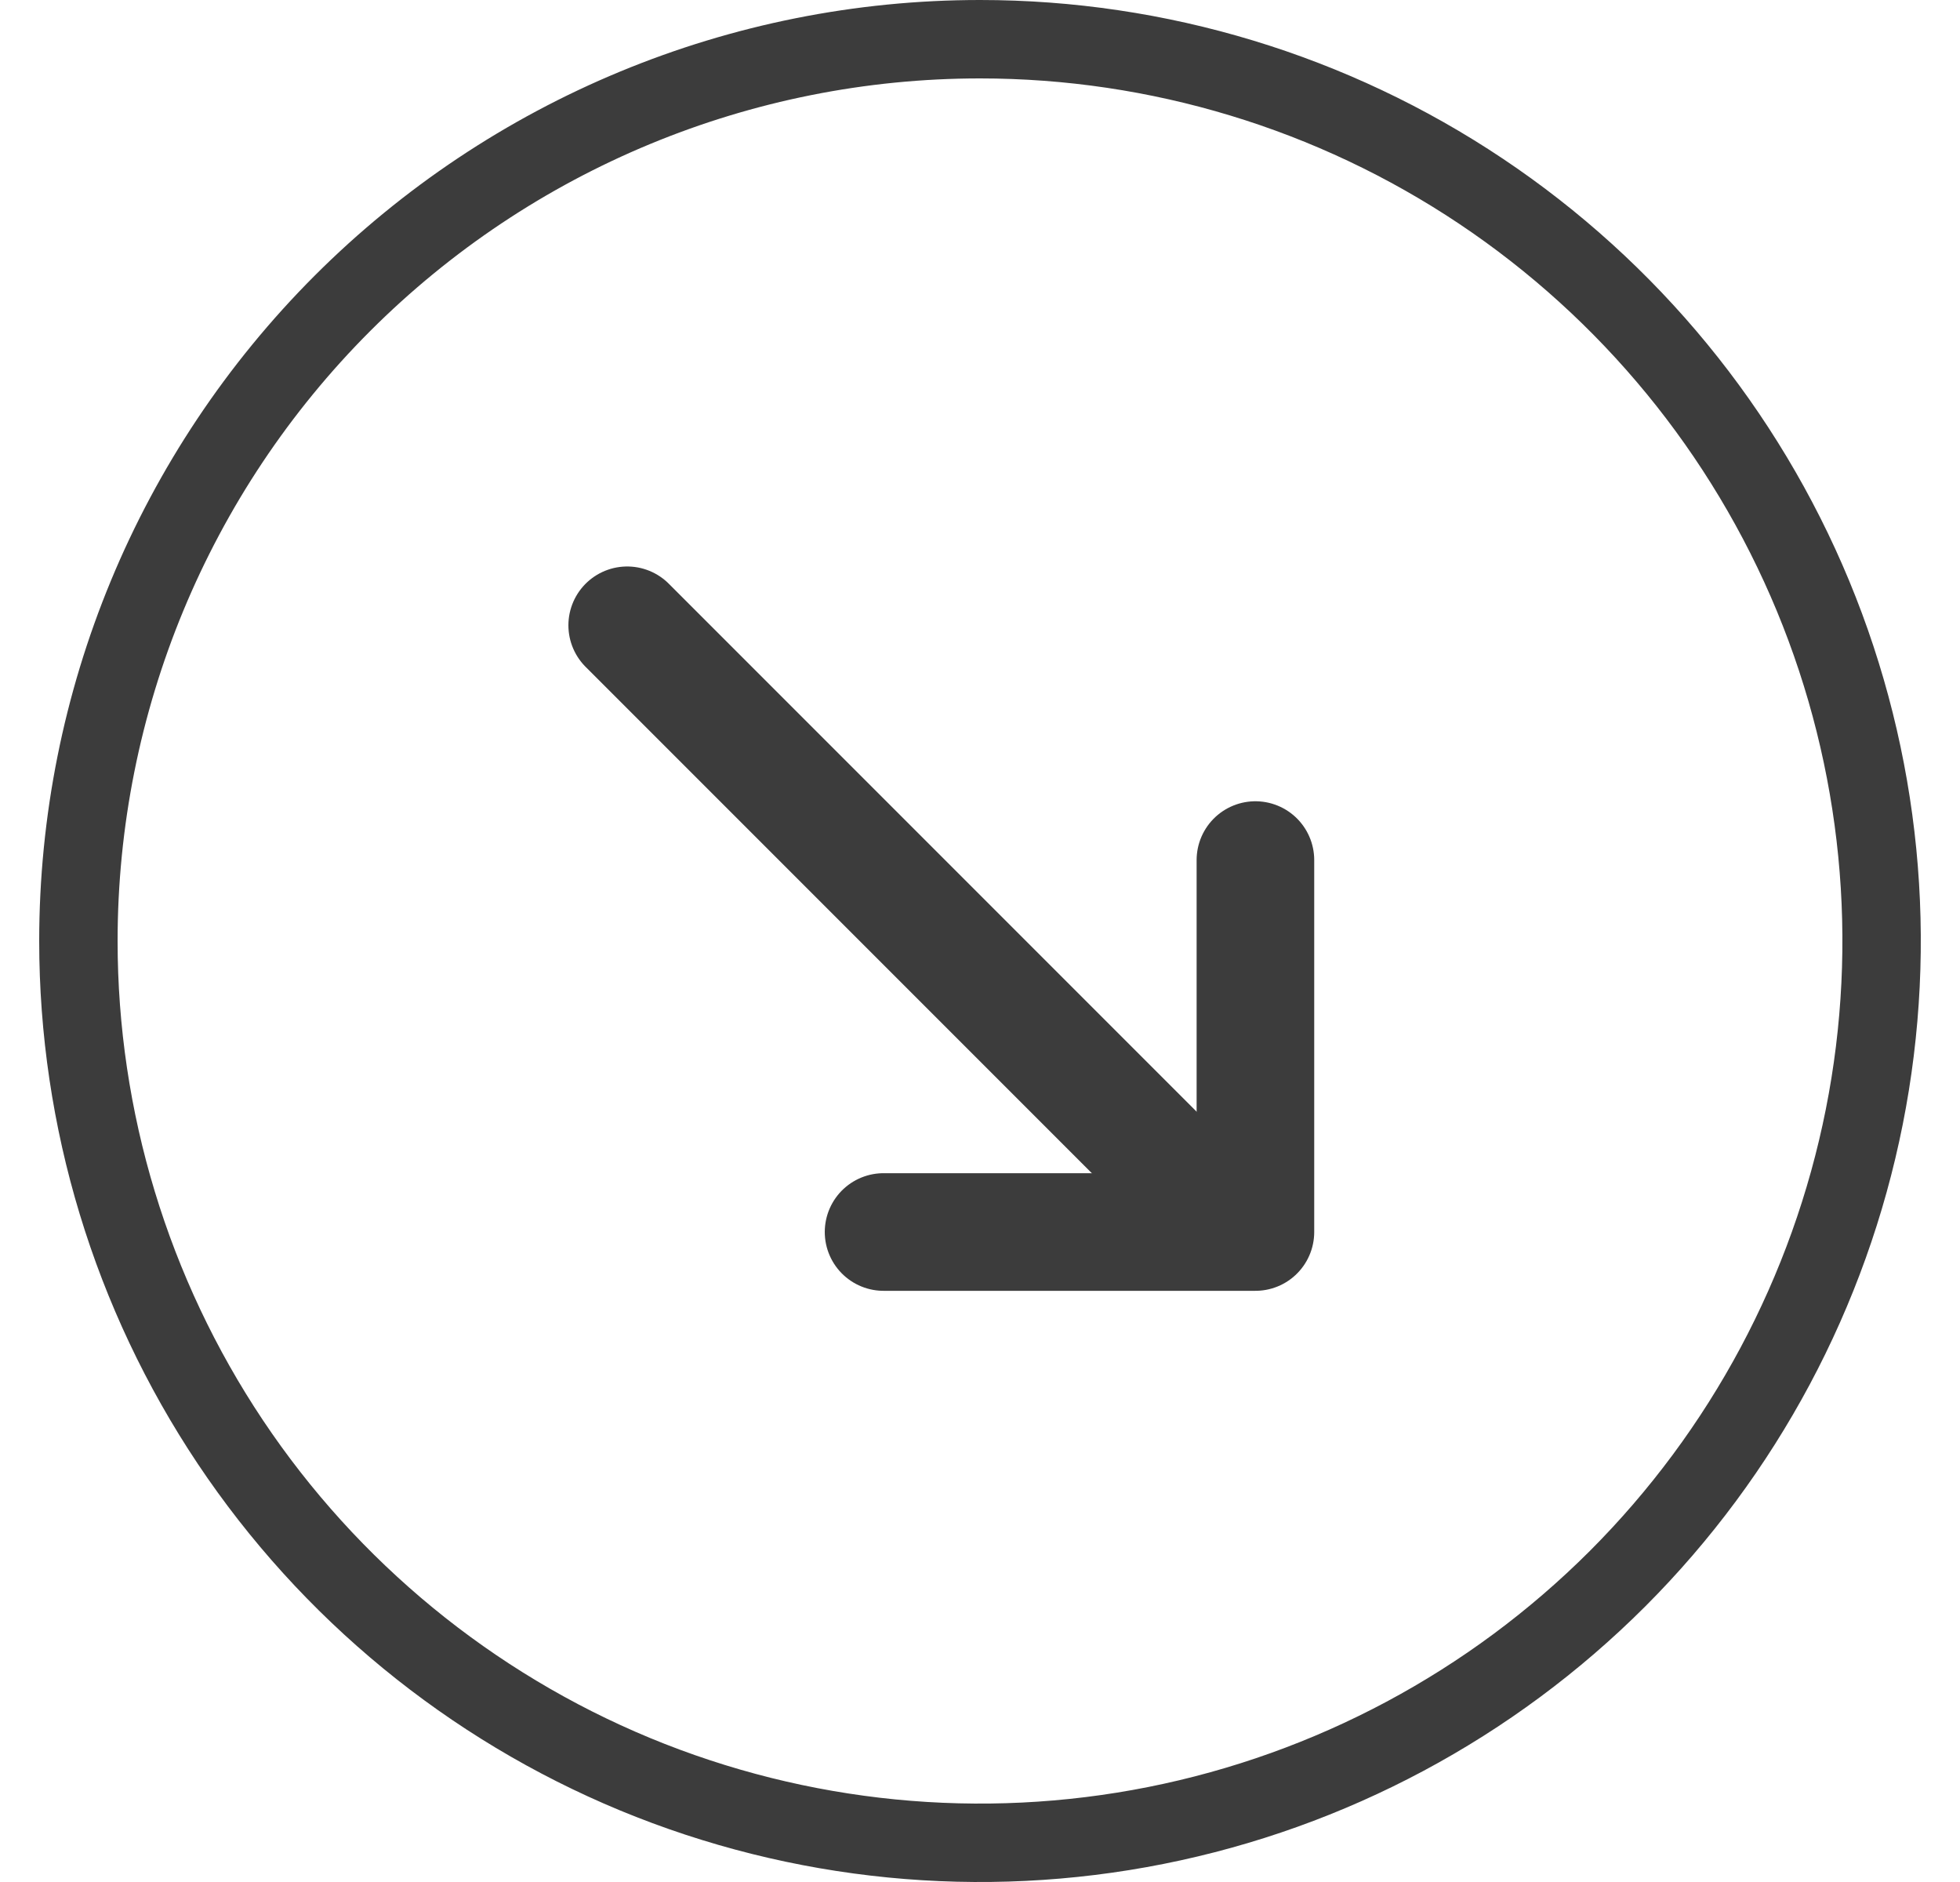
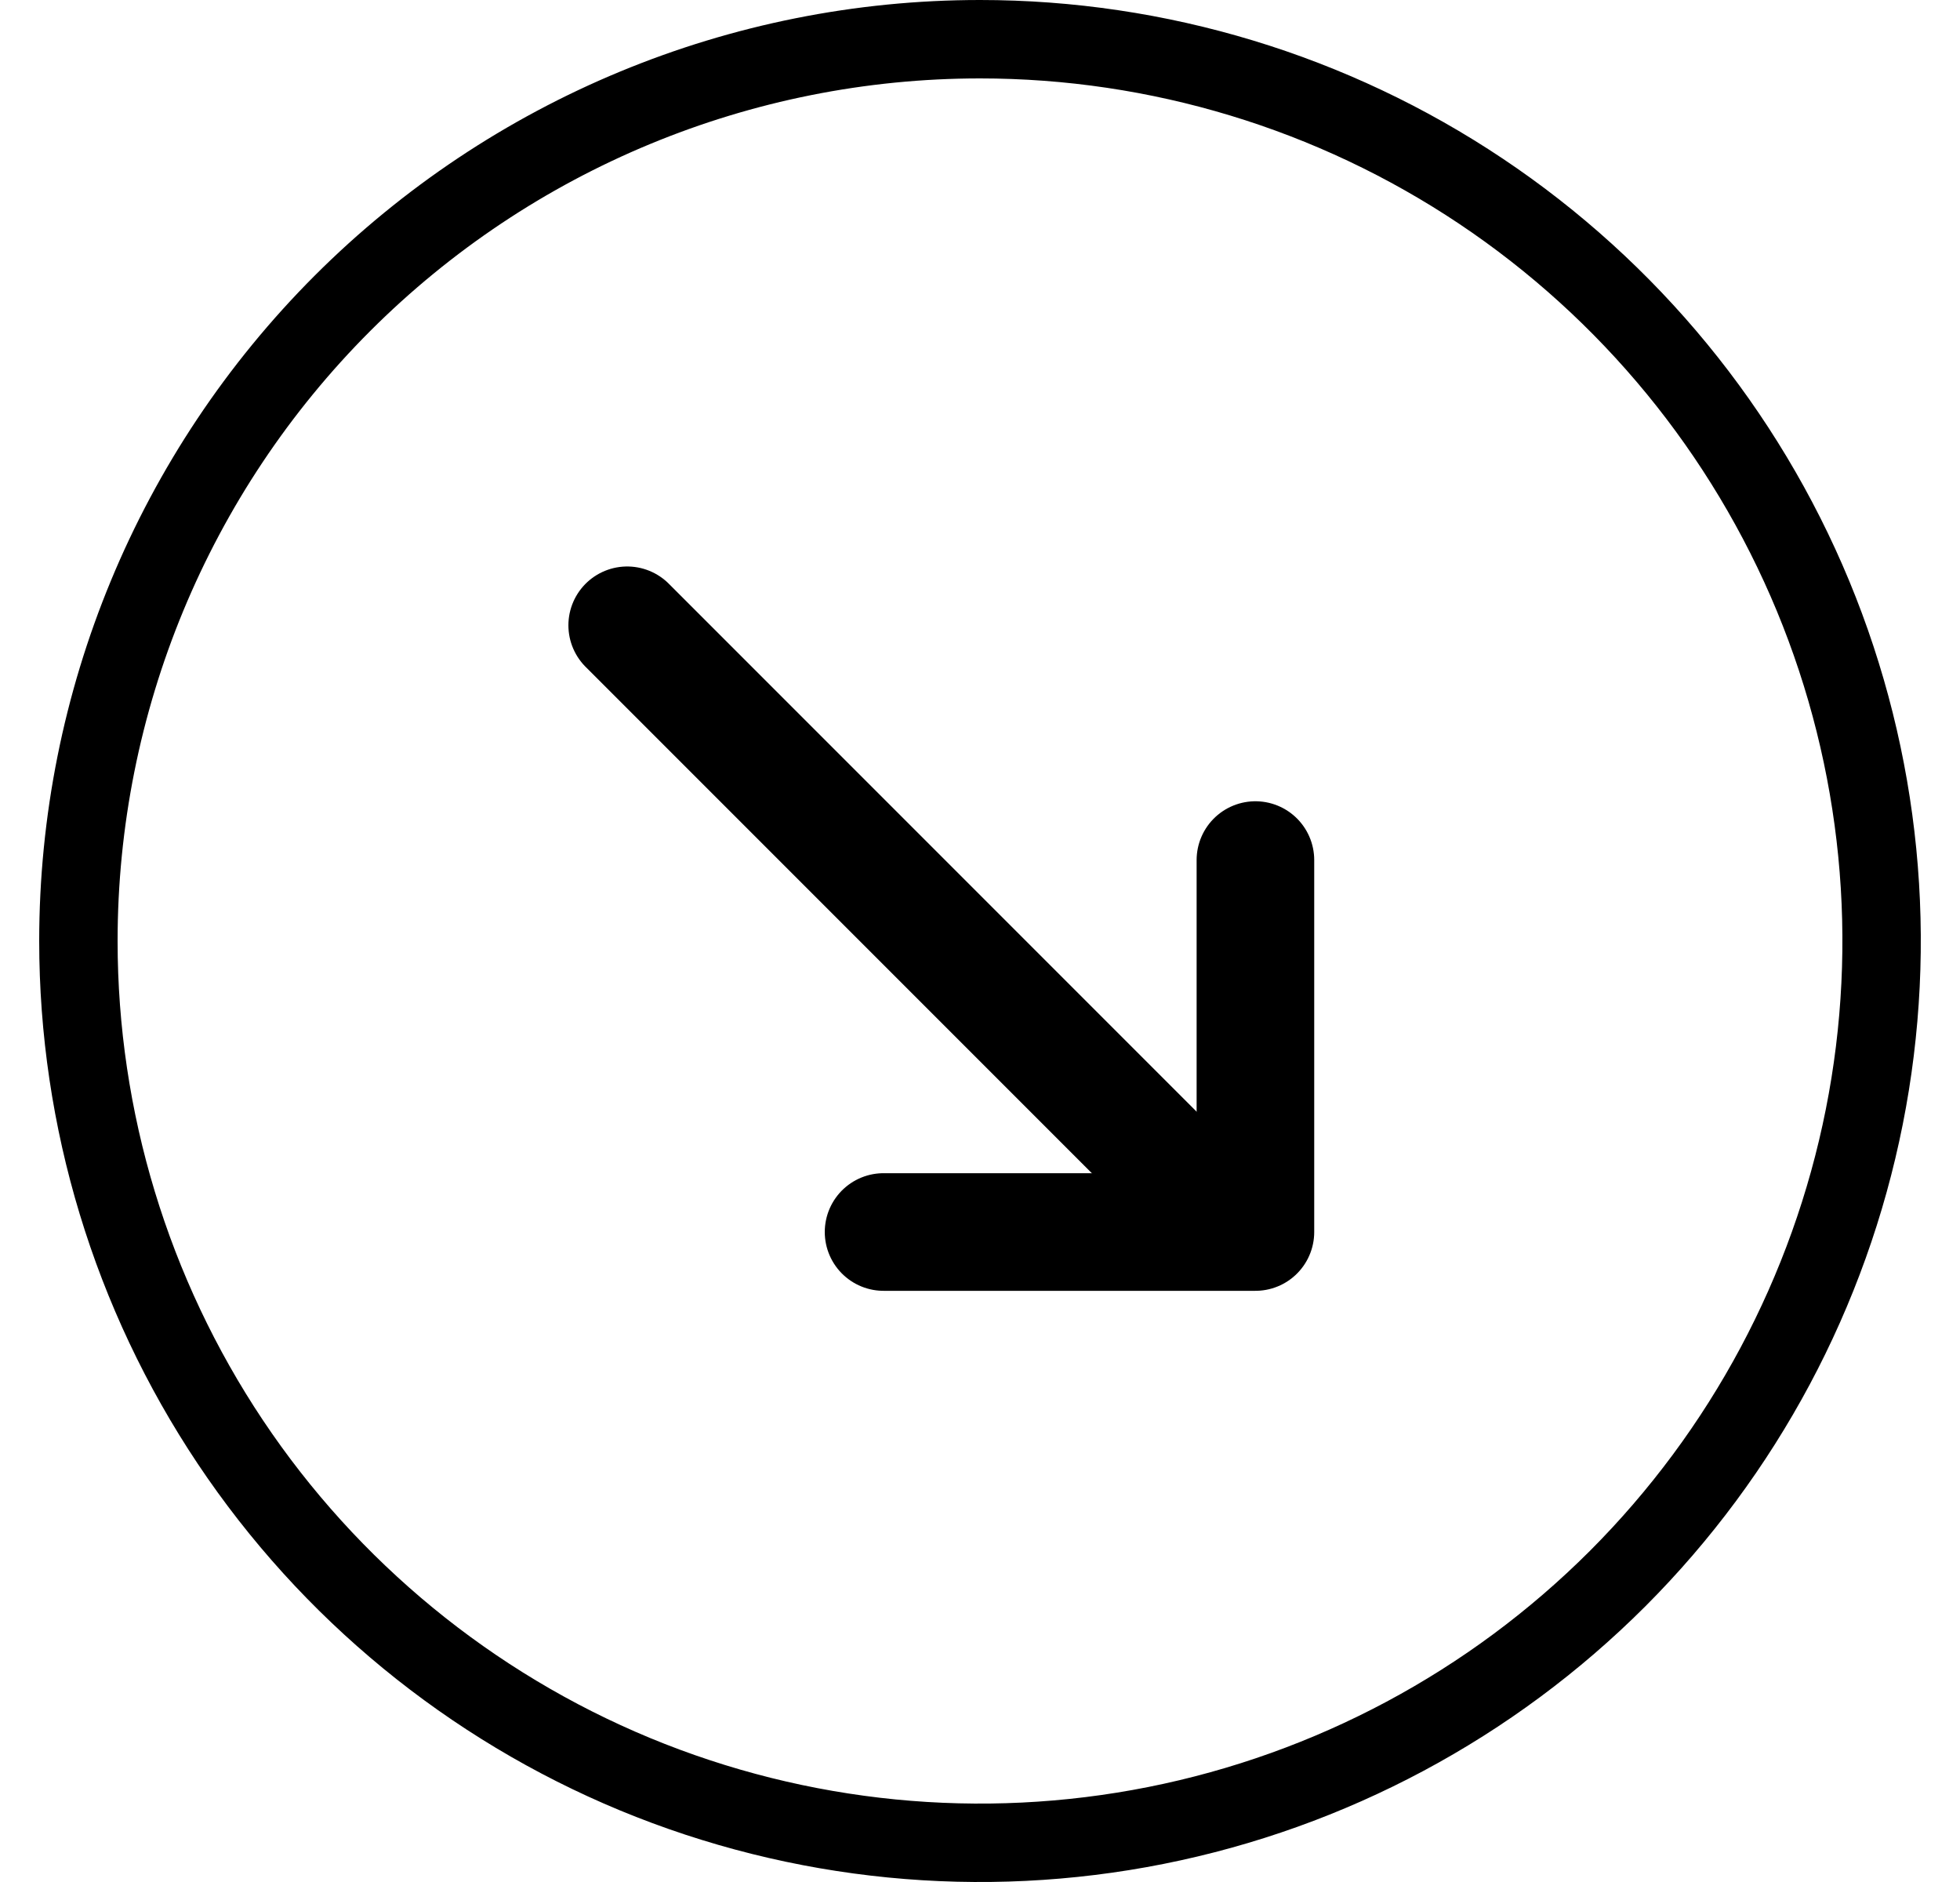
<svg xmlns="http://www.w3.org/2000/svg" width="25" height="24" viewBox="0 0 25 24" fill="none">
-   <path d="M4.368 3.868C6.525 1.712 9.45 0.5 12.5 0.5C14.774 0.5 16.998 1.174 18.889 2.438C20.78 3.702 22.254 5.498 23.125 7.599C23.995 9.7 24.223 12.013 23.779 14.243C23.335 16.474 22.24 18.523 20.632 20.132C19.023 21.74 16.974 22.835 14.744 23.279C12.513 23.723 10.201 23.495 8.099 22.625C5.998 21.754 4.202 20.28 2.938 18.389C1.675 16.498 1 14.274 1 12C1 8.95 2.212 6.025 4.368 3.868Z" stroke="#3C3C3C" />
-   <path d="M15.115 15.089L8 7.974" stroke="#3C3C3C" stroke-width="1.5" stroke-linecap="round" stroke-linejoin="round" />
-   <path d="M11.27 15.711L16.013 15.711L16.013 10.968" stroke="#3C3C3C" stroke-width="1.5" stroke-linecap="round" stroke-linejoin="round" />
+   <path d="M4.368 3.868C6.525 1.712 9.45 0.5 12.5 0.5C14.774 0.5 16.998 1.174 18.889 2.438C20.78 3.702 22.254 5.498 23.125 7.599C23.995 9.7 24.223 12.013 23.779 14.243C23.335 16.474 22.24 18.523 20.632 20.132C19.023 21.74 16.974 22.835 14.744 23.279C12.513 23.723 10.201 23.495 8.099 22.625C5.998 21.754 4.202 20.28 2.938 18.389C1.675 16.498 1 14.274 1 12C1 8.95 2.212 6.025 4.368 3.868Z" stroke="black" />
+   <path d="M15.115 15.089L8 7.974" stroke="black" stroke-width="1.5" stroke-linecap="round" stroke-linejoin="round" />
+   <path d="M11.27 15.711L16.013 15.711L16.013 10.968" stroke="black" stroke-width="1.5" stroke-linecap="round" stroke-linejoin="round" />
</svg>
